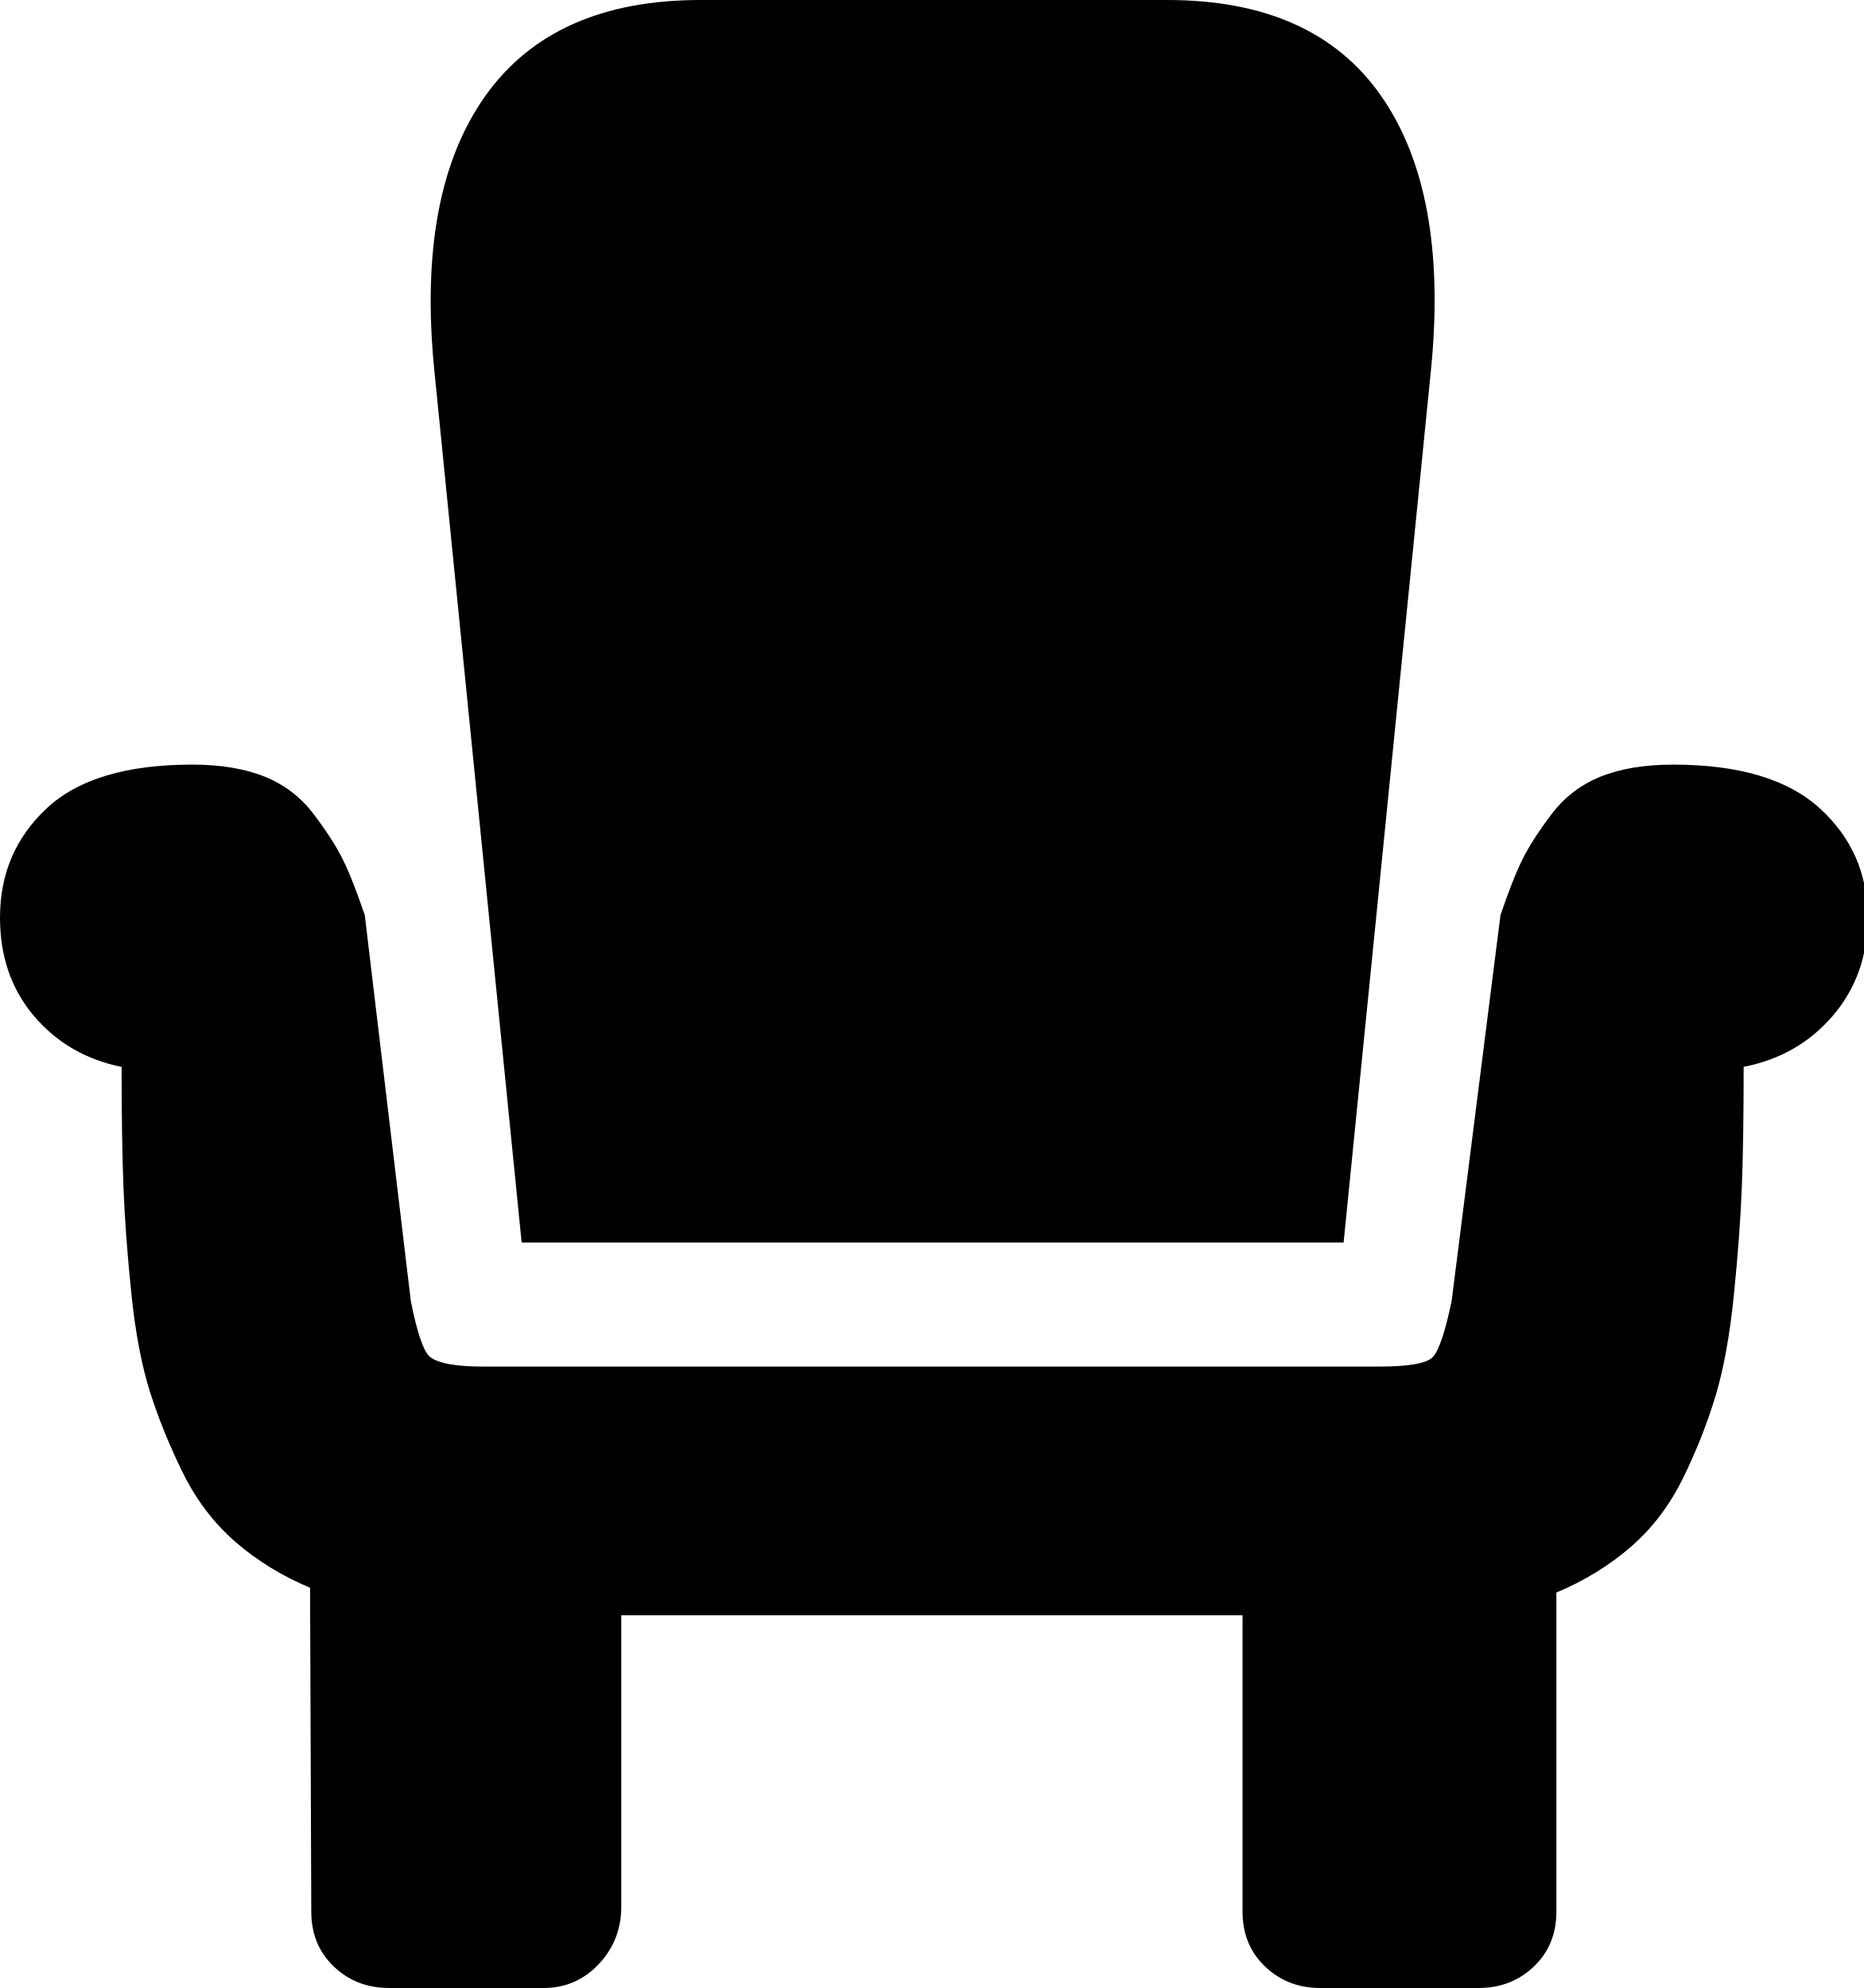
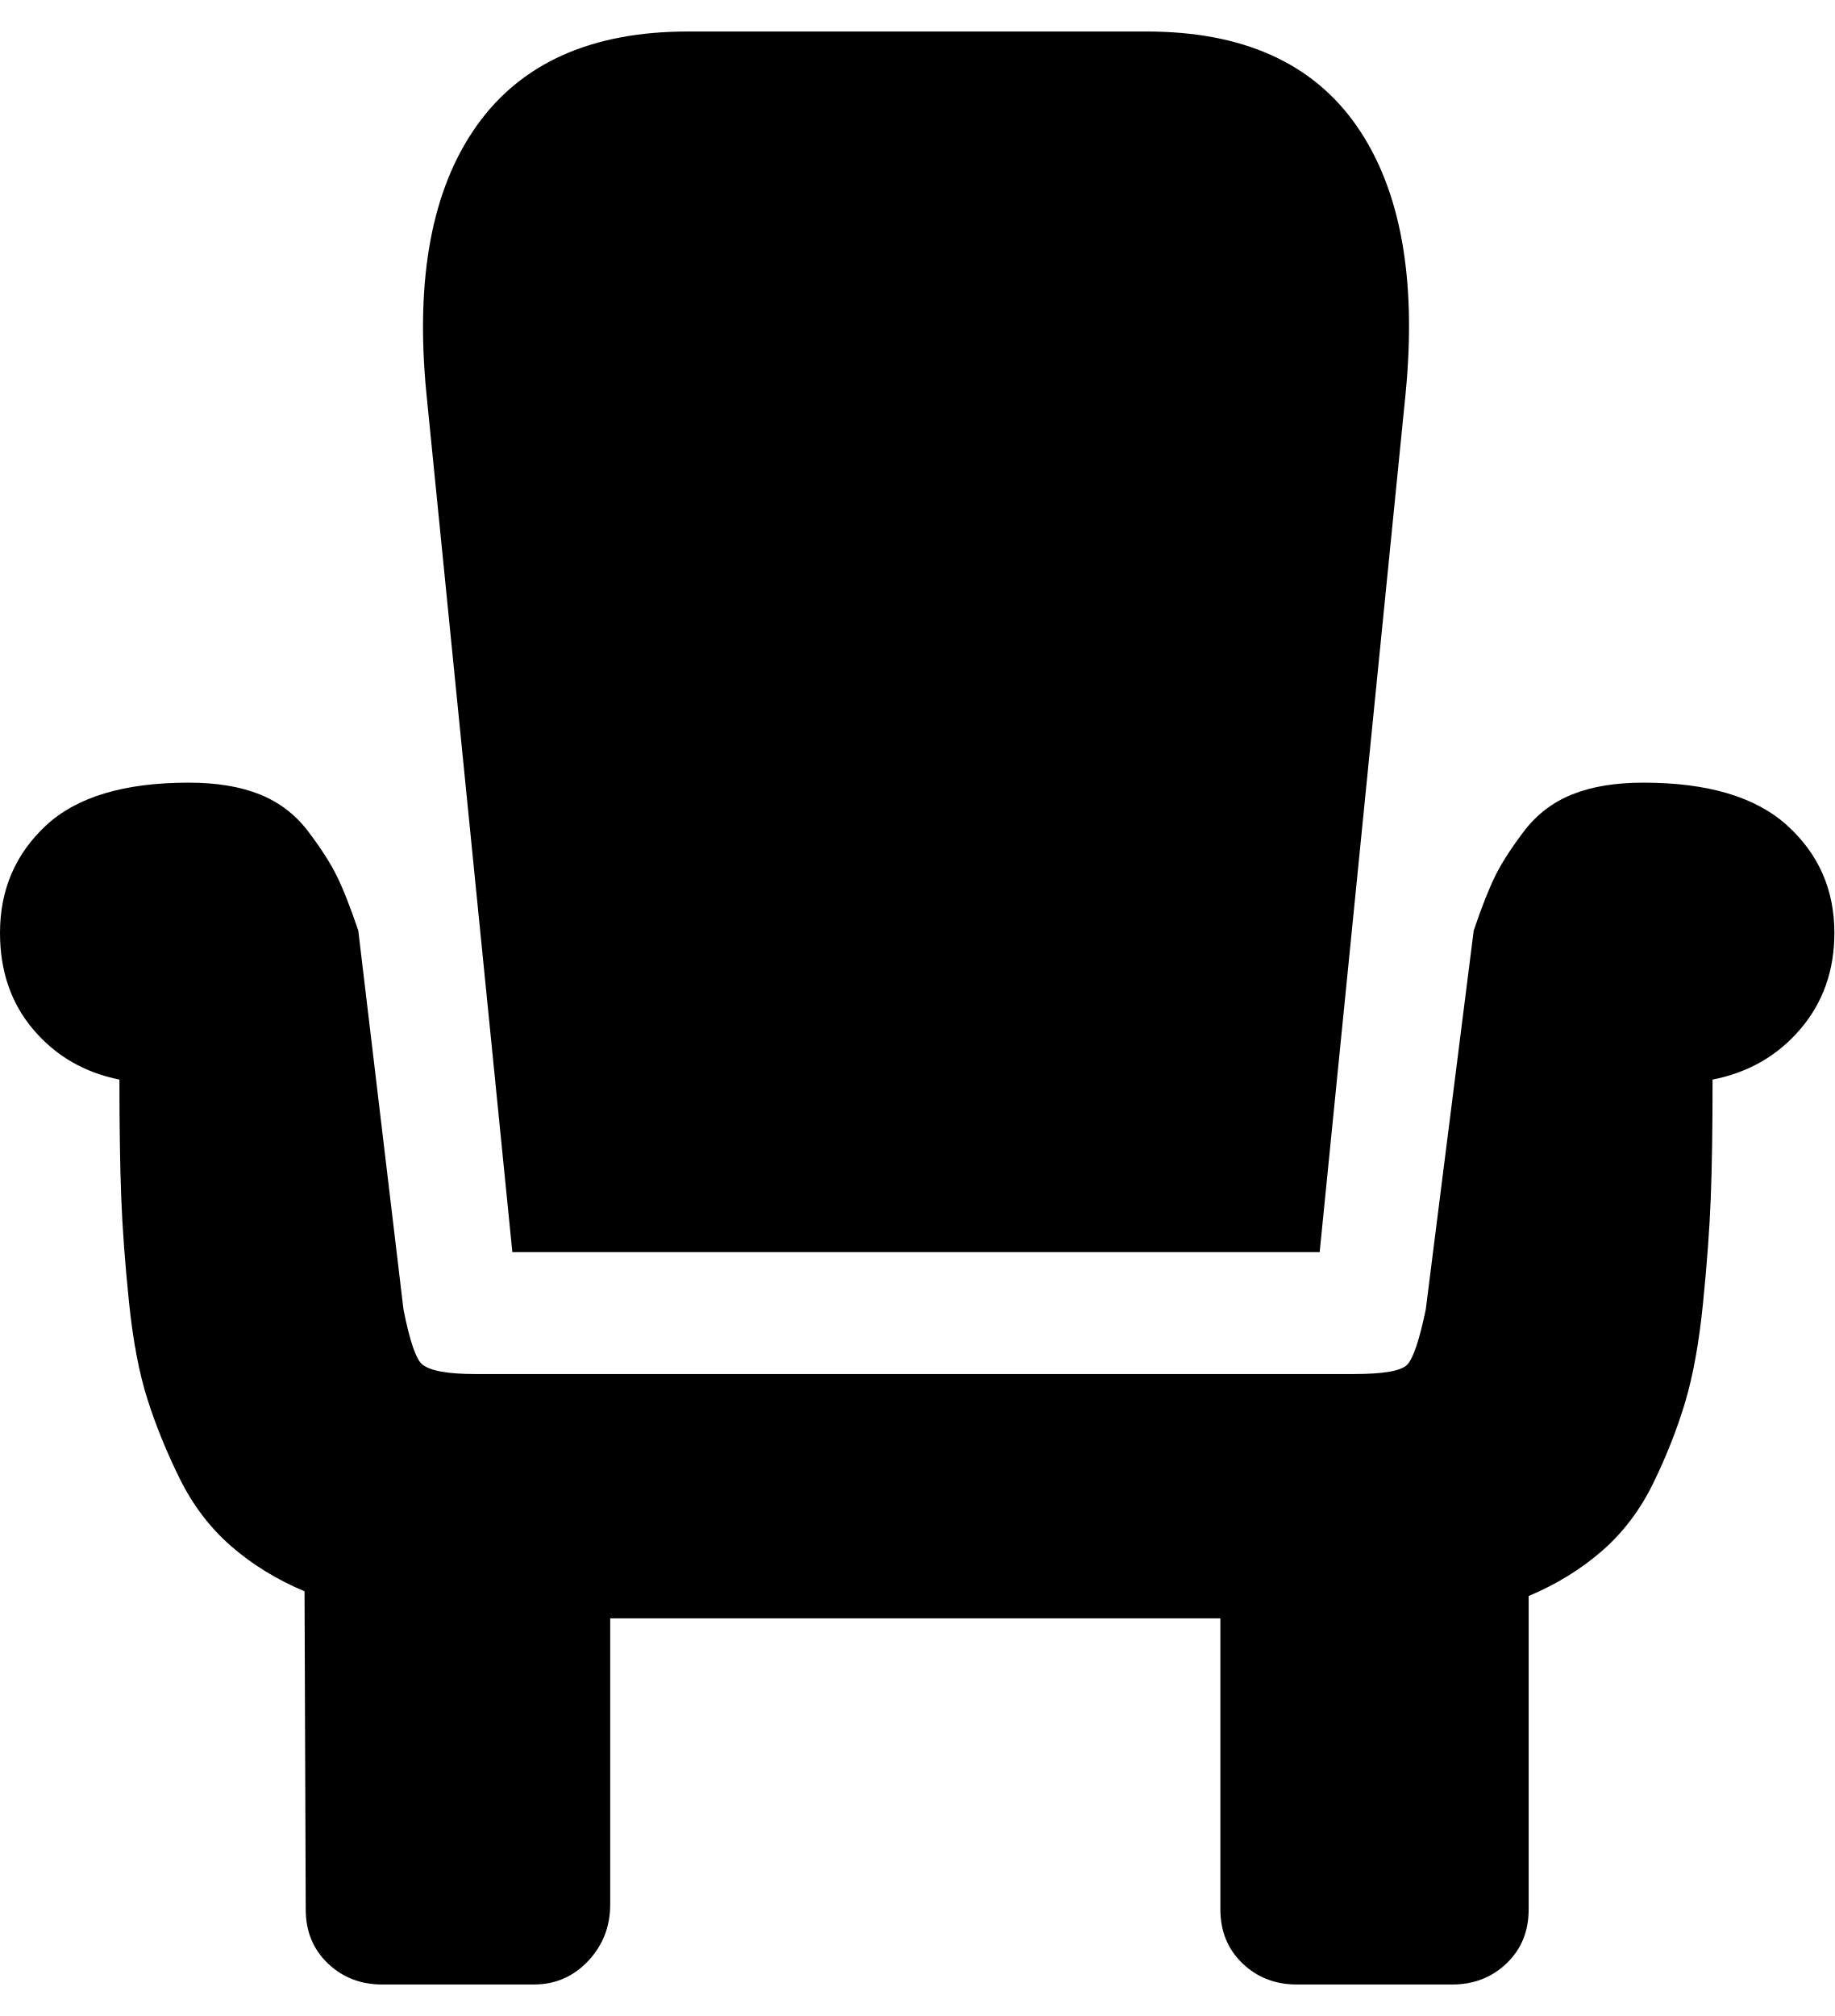
- <svg xmlns="http://www.w3.org/2000/svg" width="480" height="512" viewBox="0 0 480 512" version="1.1">
-   <path fill="currentColor" d="M134.342 320H346.032L368.579 94.769C371.501 64.615 367.222 41.282 355.74 24.769C344.257 8.256 325.886 0 300.625 0H180.375C155.114 0 136.638 8.256 124.947 24.769C113.256 41.282 108.872 64.615 111.795 94.769L134.342 320ZM320 416H160V491.077C160 496.82 158.069 501.743 154.207 505.846C150.345 509.949 145.595 512 139.958 512L100.208 512C94.572 512 89.822 510.154 85.96 506.461C82.098 502.769 80.167 498.051 80.167 492.308L79.853 408.923C72.547 405.846 66.127 401.897 60.595 397.077C55.062 392.256 50.574 386.359 47.129 379.384C43.685 372.41 40.866 365.487 38.674 358.615C36.482 351.743 34.864 343.231 33.82 333.077C32.776 322.923 32.098 313.743 31.785 305.538C31.472 297.333 31.315 287.077 31.315 274.769C22.129 272.923 14.614 268.564 8.768 261.692C2.923 254.82 0 246.359 0 236.308C0 225.026 4.019 215.641 12.056 208.154C20.094 200.667 32.568 196.923 49.478 196.923C56.785 196.923 62.996 197.949 68.11 200C73.225 202.051 77.453 205.282 80.793 209.692C84.133 214.103 86.638 218 88.309 221.385C89.979 224.769 91.858 229.538 93.945 235.692L105.797 335.038C107.467 343.449 109.137 348.269 110.807 349.5C112.895 351.141 117.488 351.961 124.586 351.961H355.065C362.789 351.961 367.434 351.141 369 349.5C370.566 347.859 372.184 343.038 373.854 335.038L386.428 235.692C388.516 229.538 390.395 224.769 392.065 221.385C393.735 218 396.24 214.103 399.581 209.692C402.921 205.282 407.149 202.051 412.263 200C417.378 197.949 423.589 196.923 430.896 196.923C447.806 196.923 460.384 200.667 468.631 208.154C476.877 215.641 481 225.026 481 236.308C481 246.154 478.025 254.564 472.075 261.538C466.125 268.513 458.453 272.923 449.059 274.769C449.059 287.282 448.902 297.59 448.589 305.692C448.276 313.795 447.597 323.025 446.553 333.384C445.51 343.743 443.944 352.41 441.856 359.384C439.768 366.359 437.002 373.384 433.558 380.461C430.113 387.538 425.624 393.487 420.092 398.308C414.56 403.128 408.14 407.077 400.833 410.154V492.308C400.833 498.051 398.902 502.769 395.04 506.461C391.178 510.154 386.428 512 380.792 512H340.042C334.405 512 329.655 510.154 325.793 506.461C321.931 502.769 320 498.051 320 492.308V416Z" />
+ <svg xmlns="http://www.w3.org/2000/svg" width="465.969" height="512" viewBox="0 0 465.969 512" version="1.1">
+   <path fill="currentColor" d="M 130.144,318 H 335.219 L 357.061,99.808 C 359.892,70.596 355.746,47.992 344.623,31.995 333.499,15.998 315.702,8 291.23,8 H 174.738 c -24.472,0 -42.37,7.998 -53.696,23.995 -11.326,15.997 -15.573,38.601 -12.741,67.812 z M 310,411 H 155 v 72.731 c 0,5.564 -1.871,10.333 -5.612,14.307 C 145.647,502.013 141.045,504 135.584,504 H 97.076 c -5.46,0 -10.061,-1.788 -13.803,-5.366 -3.742,-3.577 -5.612,-8.147 -5.612,-13.711 l -0.303,-80.779 c -7.078,-2.981 -13.297,-6.806 -18.657,-11.476 -5.359,-4.67 -9.708,-10.383 -13.045,-17.14 -3.337,-6.756 -6.067,-13.463 -8.191,-20.12 -2.124,-6.657 -3.691,-14.903 -4.702,-24.74 -1.011,-9.837 -1.668,-18.73 -1.972,-26.678 -0.303,-7.949 -0.455,-17.884 -0.455,-29.807 C 21.438,272.394 14.157,268.171 8.494,261.514 2.831,254.857 0,246.66 0,236.923 c 0,-10.929 3.893,-20.021 11.68,-27.274 7.786,-7.253 19.87,-10.88 36.252,-10.88 7.078,0 13.095,0.994 18.05,2.981 4.955,1.987 9.05,5.117 12.286,9.389 3.236,4.273 5.663,8.048 7.281,11.328 1.618,3.278 3.438,7.898 5.461,13.86 l 11.481,96.241 c 1.618,8.148 3.236,12.818 4.853,14.01 2.023,1.59 6.472,2.384 13.348,2.384 h 223.277 c 7.483,0 11.982,-0.794 13.5,-2.384 1.517,-1.59 3.084,-6.26 4.702,-14.01 l 12.181,-96.241 c 2.023,-5.962 3.843,-10.582 5.461,-13.86 1.618,-3.279 4.045,-7.054 7.281,-11.328 3.236,-4.272 7.332,-7.402 12.286,-9.389 4.955,-1.987 10.972,-2.981 18.051,-2.981 16.382,0 28.567,3.627 36.556,10.88 7.988,7.253 11.982,16.345 11.982,27.274 0,9.538 -2.882,17.686 -8.646,24.442 -5.764,6.757 -13.196,11.029 -22.297,12.818 0,12.122 -0.152,22.108 -0.455,29.957 -0.303,7.85 -0.961,16.791 -1.972,26.827 -1.01,10.035 -2.527,18.431 -4.55,25.188 -2.023,6.757 -4.702,13.562 -8.039,20.418 -3.337,6.856 -7.686,12.619 -13.045,17.289 -5.359,4.669 -11.579,8.495 -18.657,11.476 v 79.587 c 0,5.564 -1.871,10.134 -5.612,13.711 C 378.954,502.212 374.352,504 368.892,504 h -39.477 c -5.461,0 -10.062,-1.788 -13.804,-5.366 C 311.871,495.057 310,490.487 310,484.923 Z" />
</svg>
